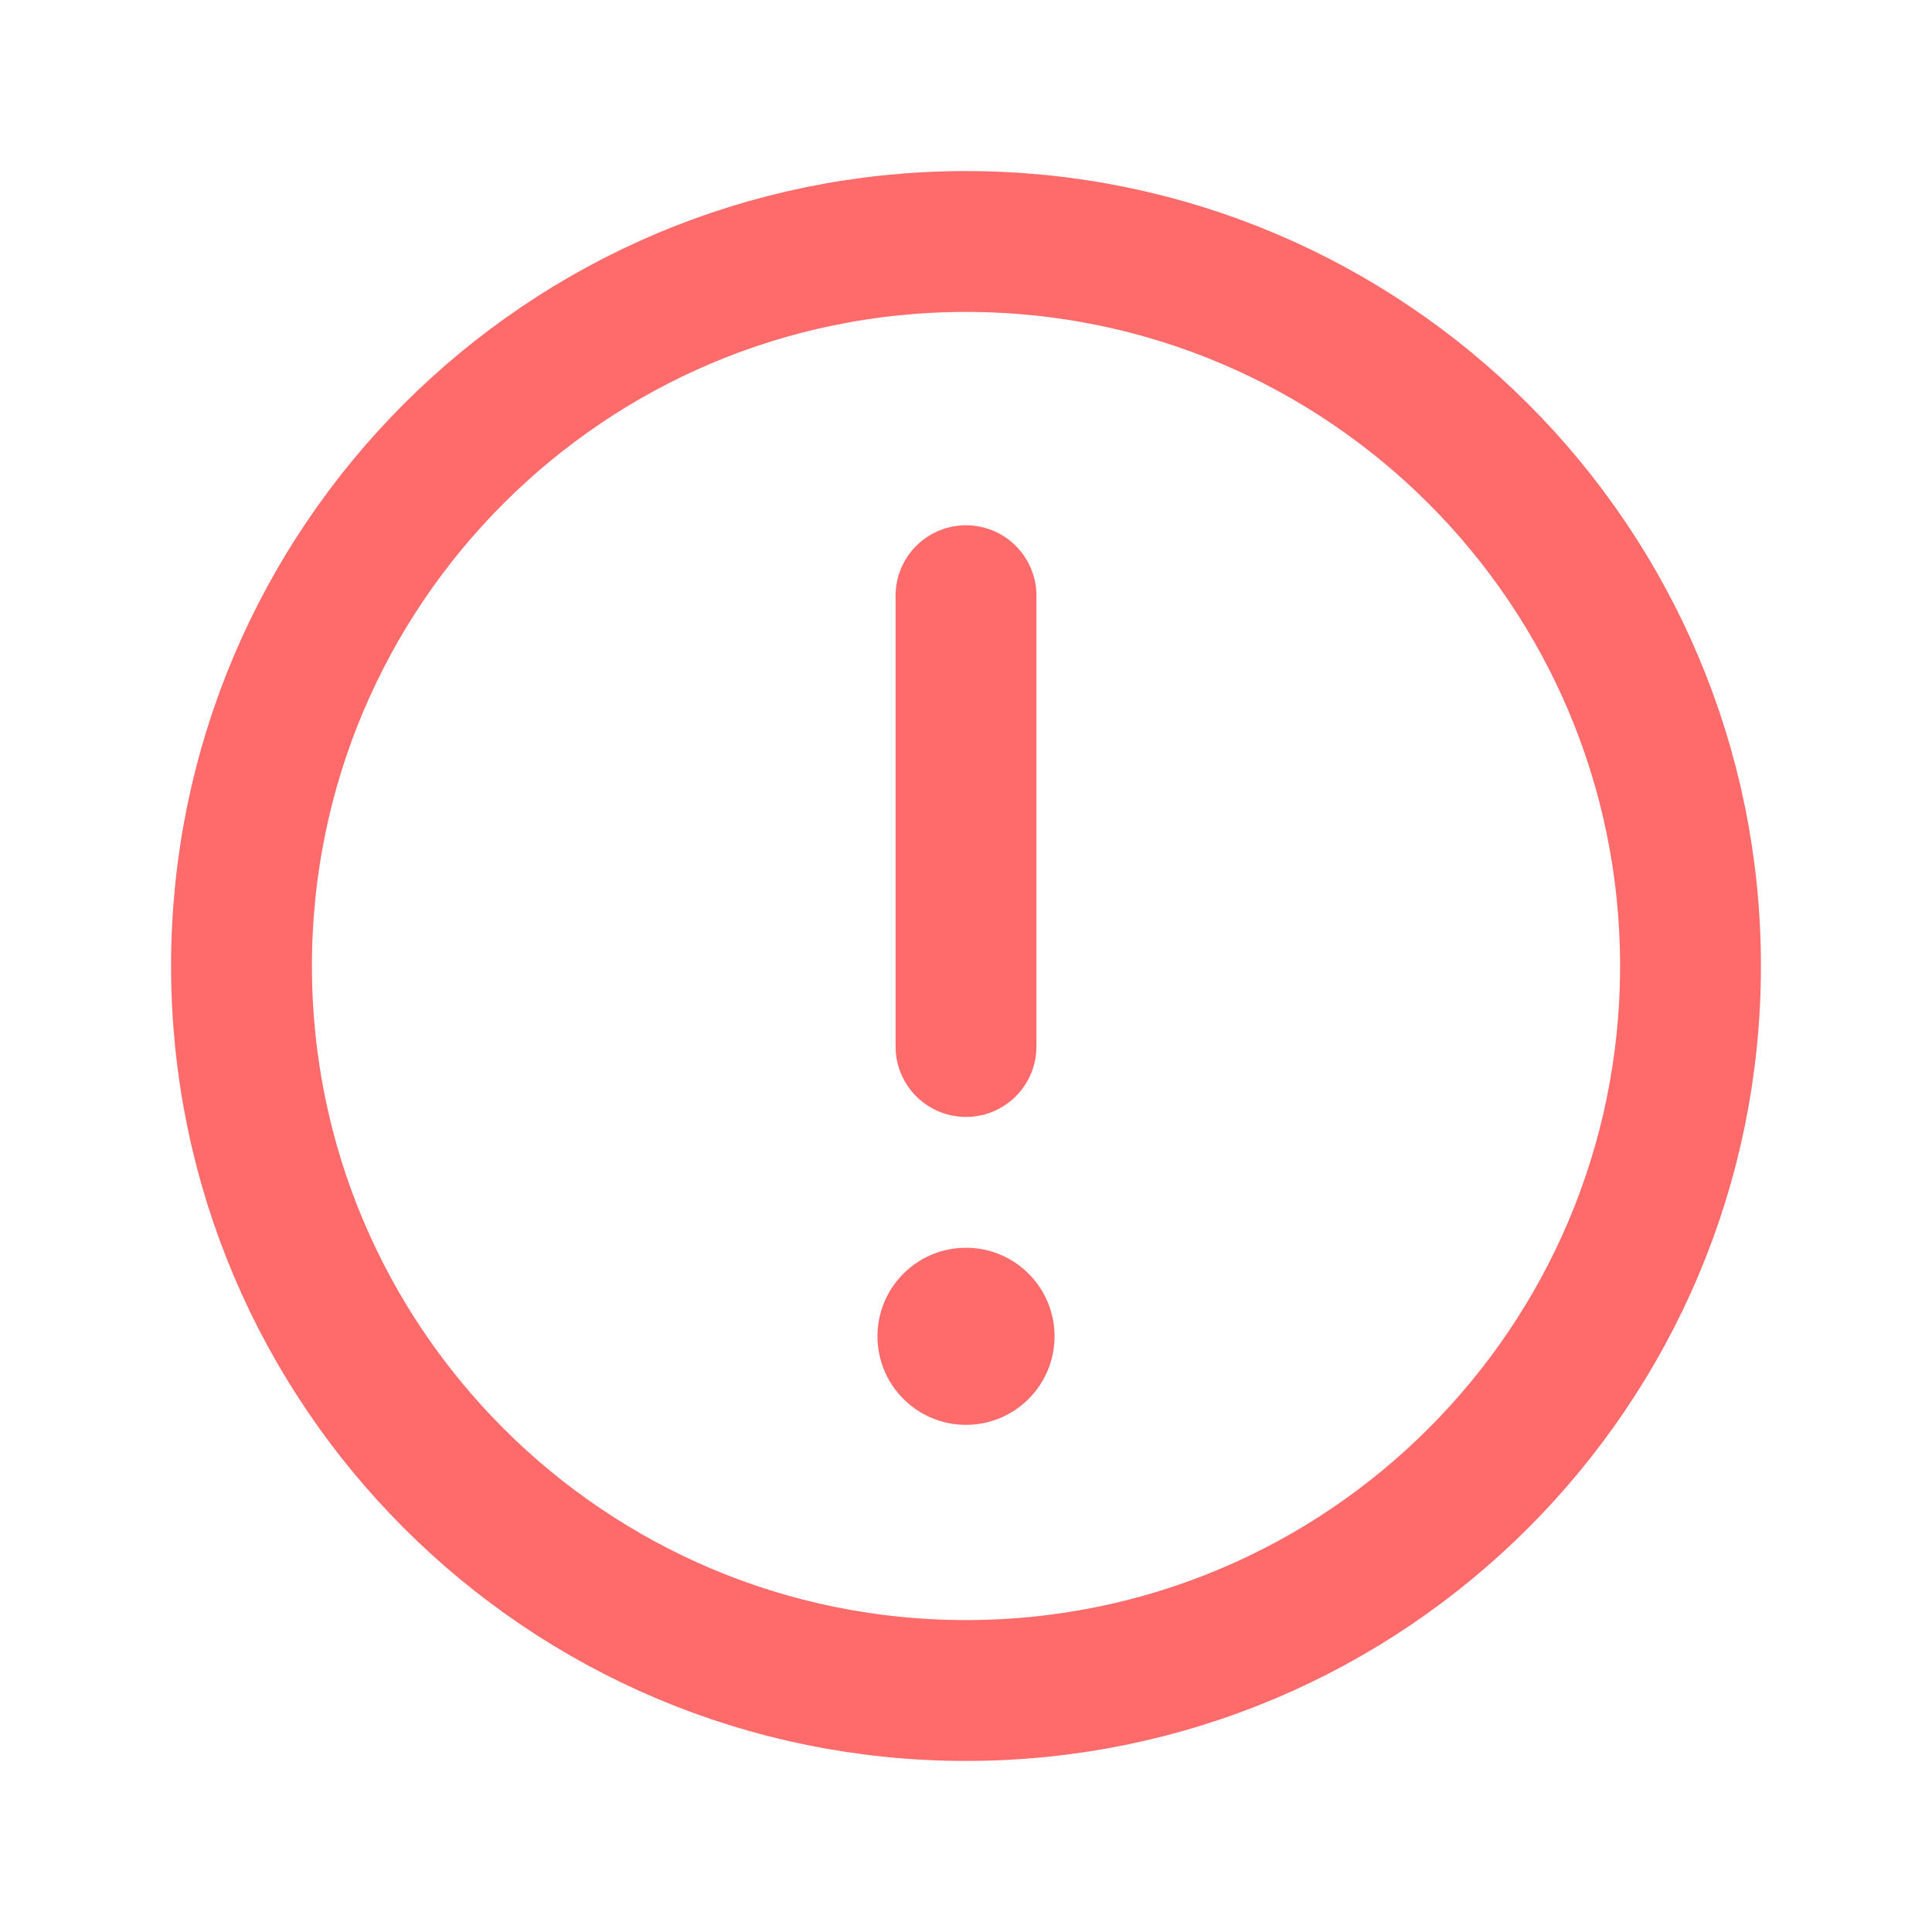
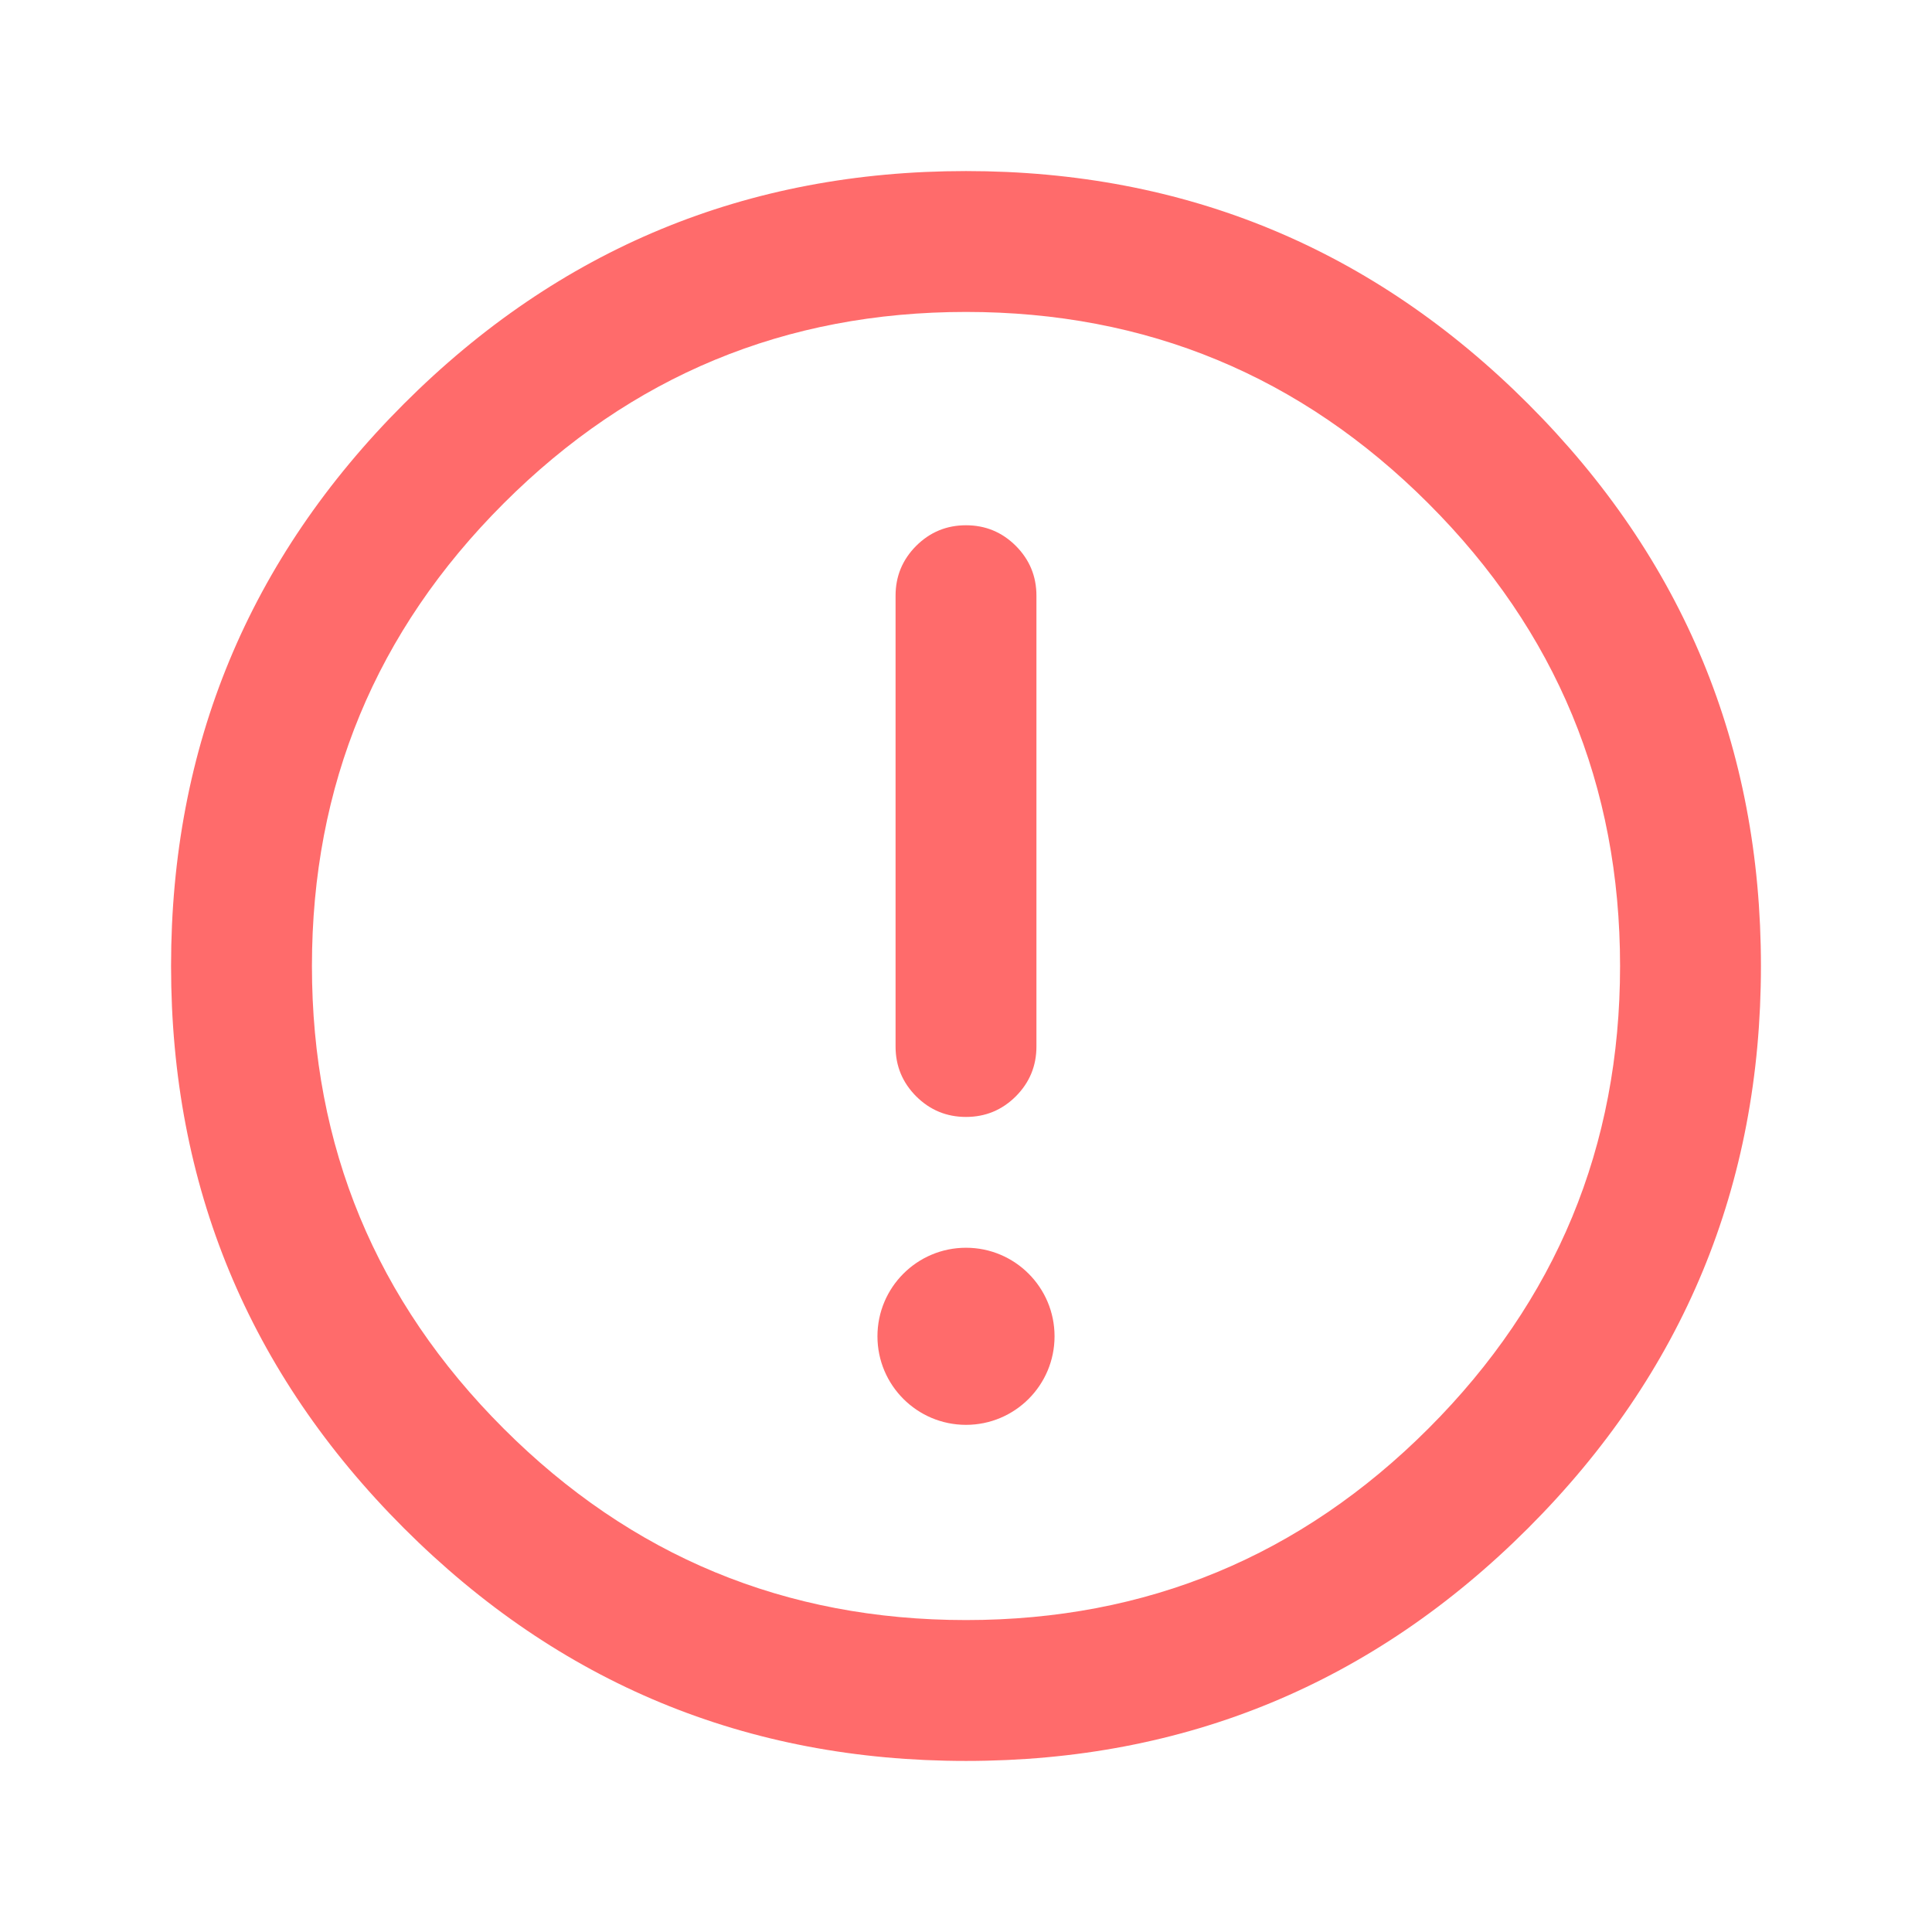
<svg xmlns="http://www.w3.org/2000/svg" width="24" height="24" viewBox="0 0 24 24">
-   <g fill="none" stroke="#ff6b6b" stroke-width="1.75" stroke-linecap="round" stroke-linejoin="round">
-     <circle cx="12" cy="12" r="9" />
-     <path d="M12 7.4v5.6" />
-     <circle cx="12" cy="16.6" r="1.1" fill="#ff6b6b" stroke="none" />
-   </g>
+   <path d="M21.875,12 Q21.875,16.09 18.983,18.983 Q16.09,21.875 12,21.875 Q7.91,21.875 5.017,18.983 Q2.125,16.09 2.125,12 Q2.125,7.91 5.017,5.017 Q7.91,2.125 12,2.125 Q16.09,2.125 18.983,5.017 Q21.875,7.91 21.875,12 Z M20.125,12 Q20.125,8.635 17.745,6.255 Q15.365,3.875 12,3.875 Q8.635,3.875 6.255,6.255 Q3.875,8.635 3.875,12 Q3.875,15.365 6.255,17.745 Q8.635,20.125 12,20.125 Q15.365,20.125 17.745,17.745 Q20.125,15.365 20.125,12 Z" fill="#ff6b6b" />
+   <path d="M12.875,7.4 L12.875,13 Q12.875,13.362 12.619,13.619 Q12.362,13.875 12,13.875 Q11.638,13.875 11.381,13.619 Q11.125,13.362 11.125,13 L11.125,7.4 Q11.125,7.038 11.381,6.781 Q11.638,6.525 12,6.525 Q12.362,6.525 12.619,6.781 Q12.875,7.038 12.875,7.4 Z" fill="#ff6b6b" />
+   <path d="M13.1,16.6 A1.1 1.1 0 1 1 10.9,16.6 A1.1 1.1 0 1 1 13.1,16.6 Z" fill="#ff6b6b" />
</svg>
